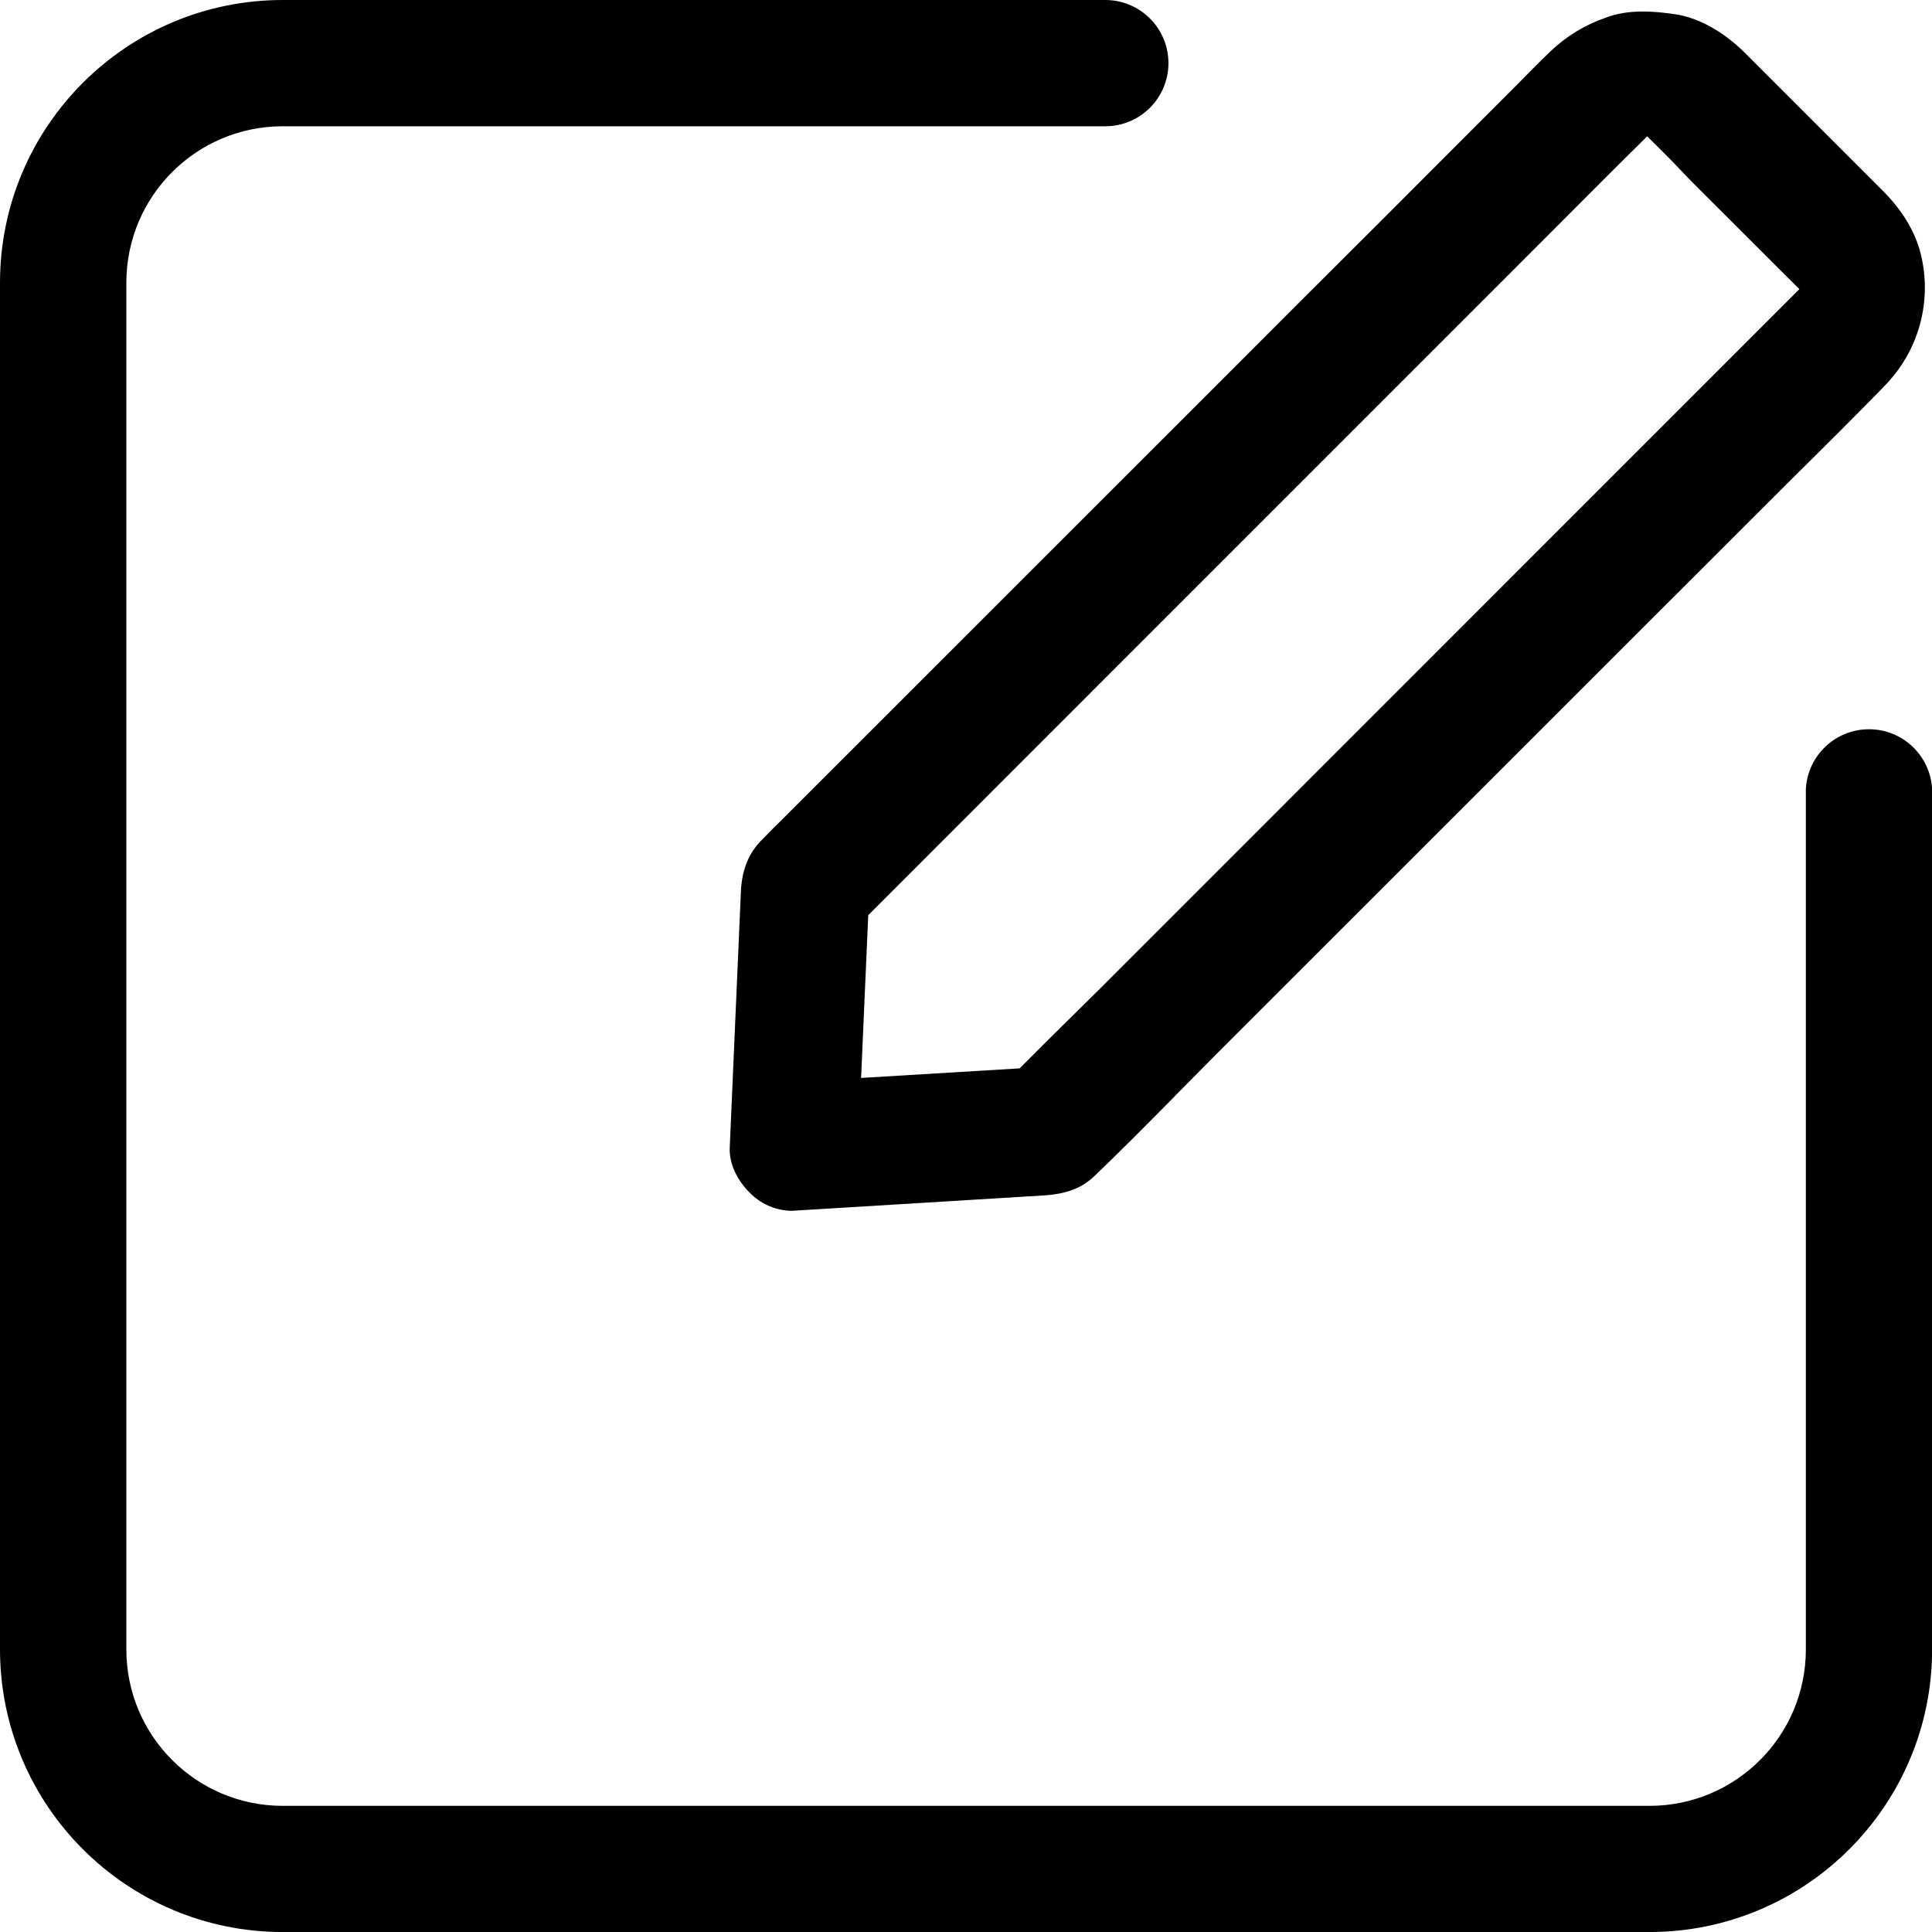
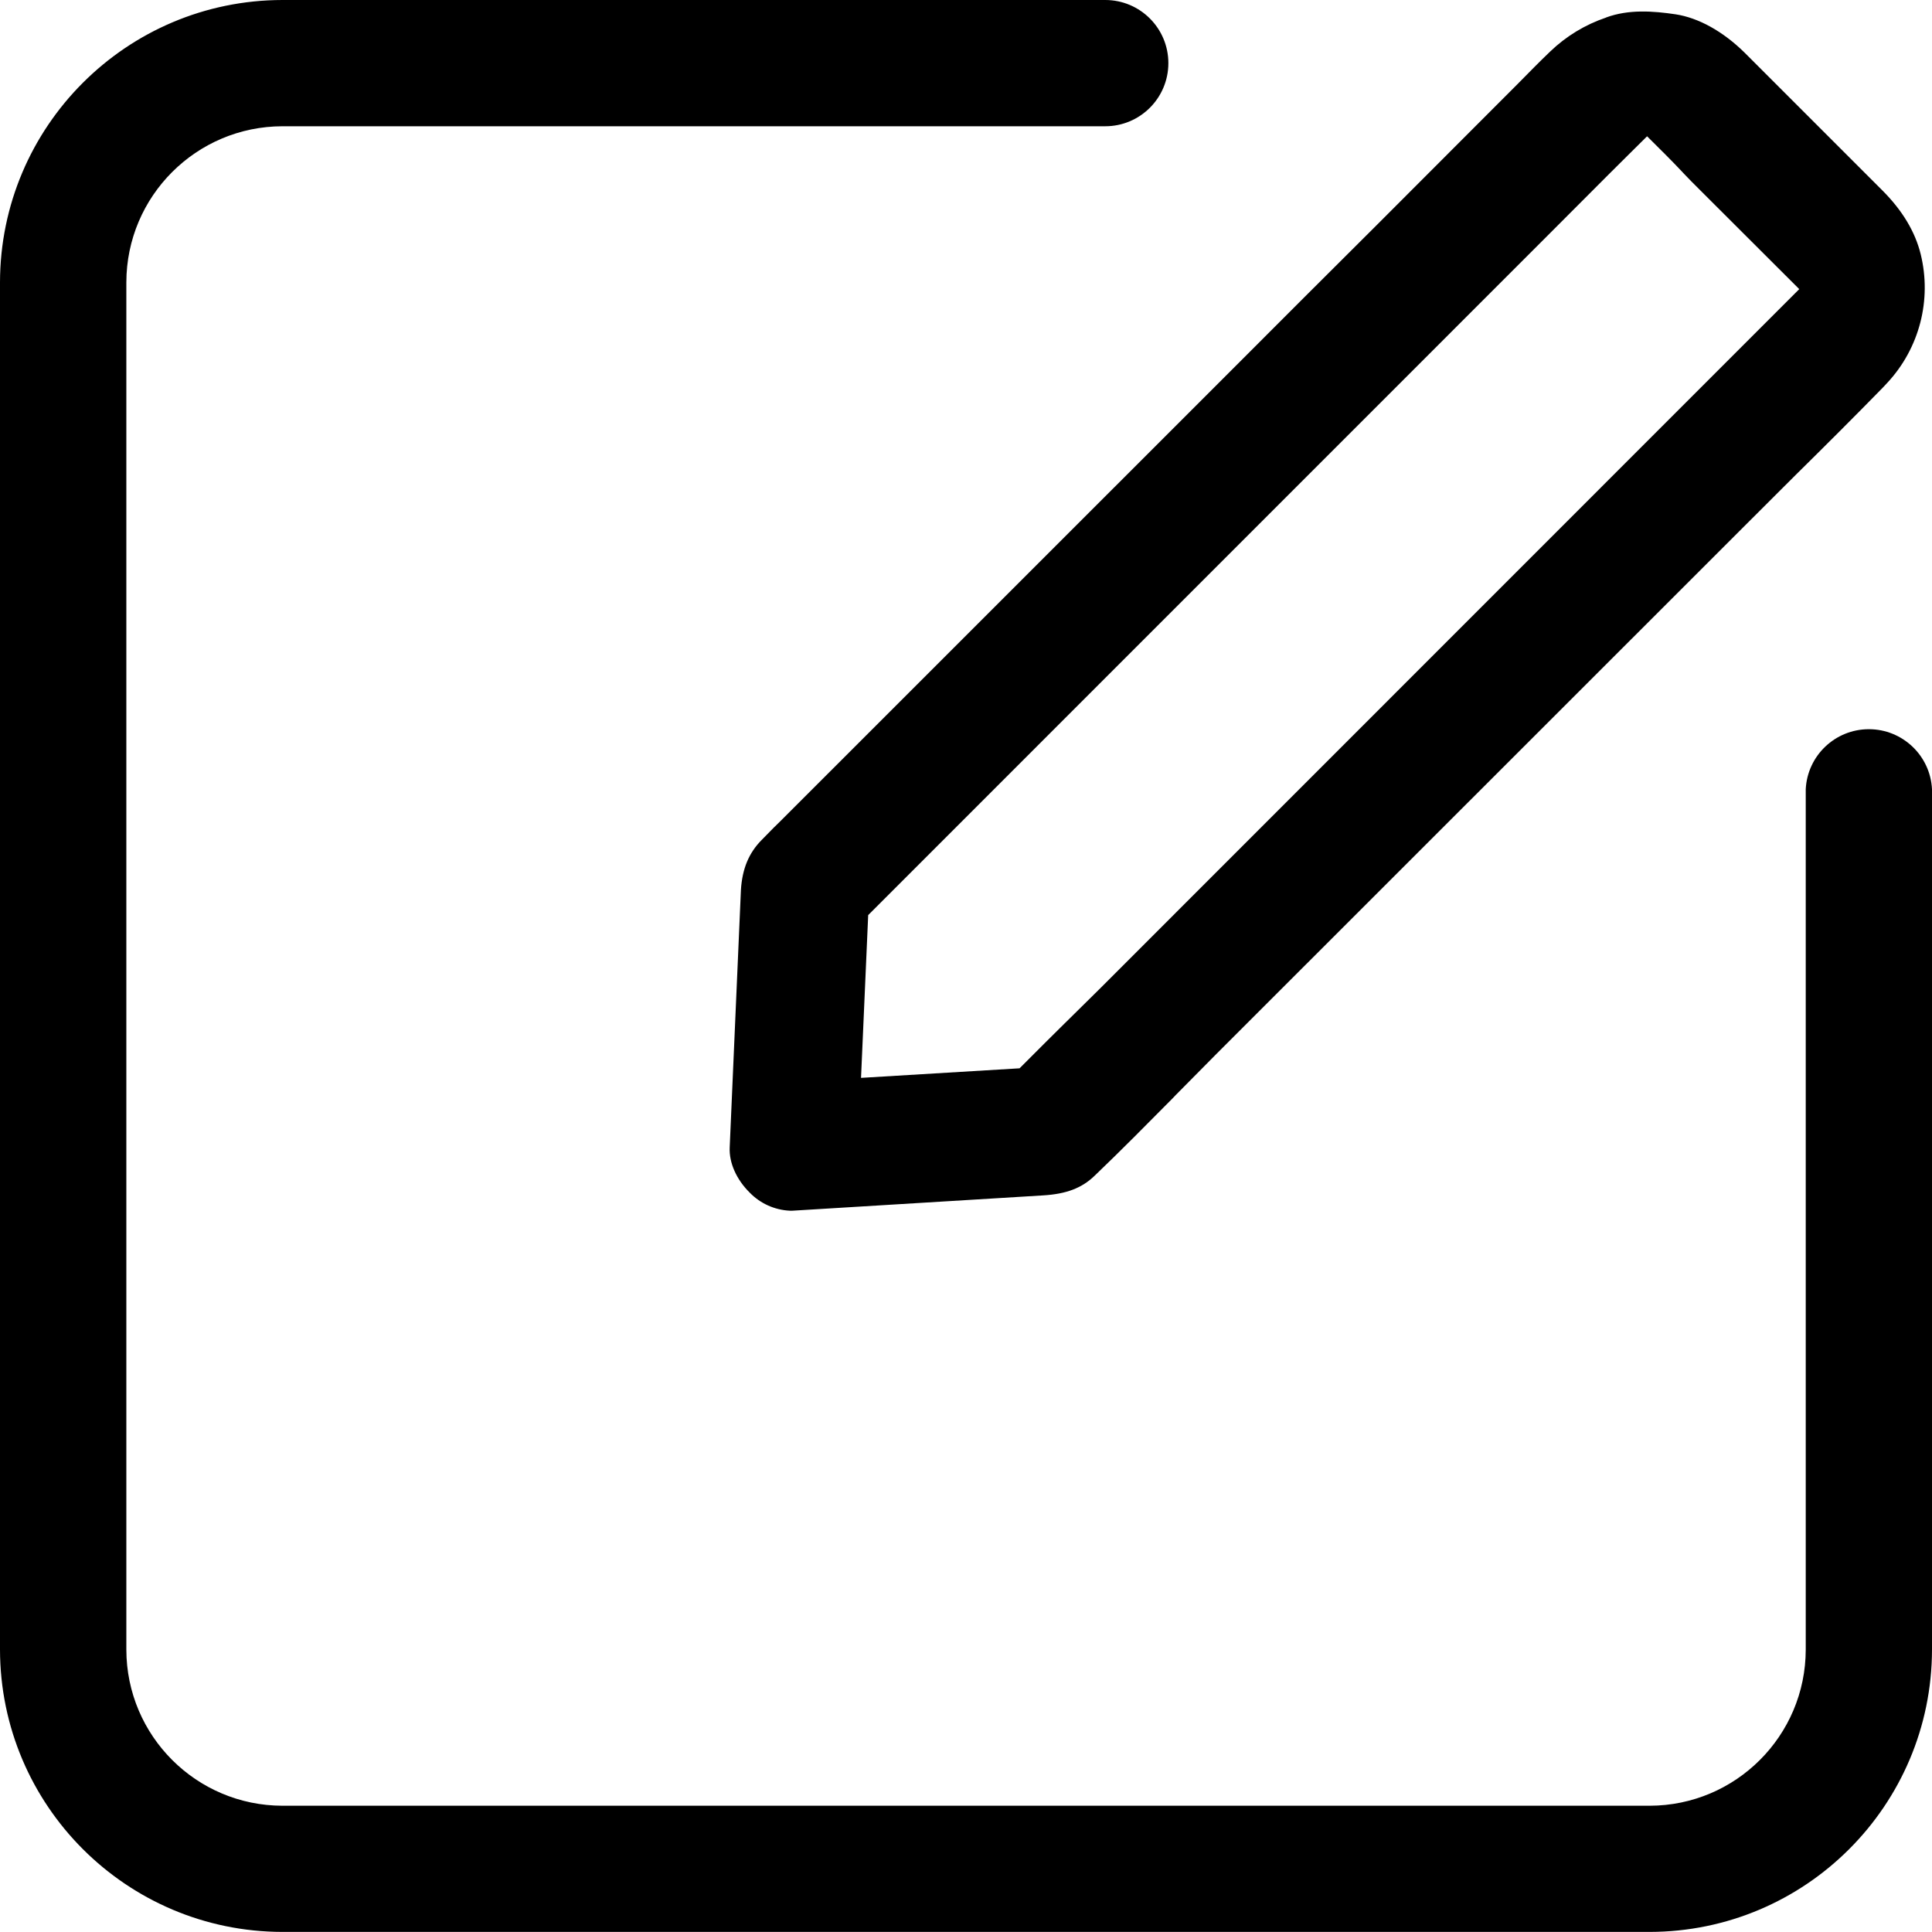
- <svg xmlns="http://www.w3.org/2000/svg">
+ <svg xmlns="http://www.w3.org/2000/svg" viewBox="0 0 23.228 23.227">
  <path d="M13.288 0a.759.759 0 110 1.518H3.396a1.88 1.88 0 00-1.877 1.877v16.438a1.88 1.88 0 001.877 1.877h16.437a1.88 1.88 0 001.877-1.877V9.488a.76.76 0 011.518 0v10.344a3.399 3.399 0 01-3.395 3.395H3.396A3.4 3.4 0 010 19.832V3.395A3.4 3.4 0 013.396 0zm6.022.21c.273-.1.564-.078.835-.038.276.042.57.205.83.461l.54.54 1.117 1.117c.24.24.394.497.46.766a1.68 1.68 0 01-.4 1.545l-.058.062c-.344.352-.7.707-1.048 1.05l-.631.63-6.33 6.328-.488.493-.038.04c-.307.31-.621.628-.939.932-.153.148-.339.219-.619.236l-3.014.184h-.03a.719.719 0 01-.484-.218c-.158-.156-.249-.358-.24-.543l.135-3.097c.016-.253.095-.443.248-.598l.157-.16.003-.002.082-.081 5.416-5.415a719.16 719.16 0 011.747-1.745l1.68-1.682c.144-.146.27-.275.397-.396a1.8 1.8 0 01.672-.408zm.493 1.428l-.221.219c-.153.151-.306.305-.457.456l-.536.537-8.151 8.152-.086 1.957 1.906-.115.312-.312.226-.224.05-.049.385-.38 8.401-8.403-1.211-1.209a8.233 8.233 0 01-.172-.175l-.027-.029c-.065-.068-.13-.137-.2-.206l-.22-.219z" fill="currentColor">
  </path>
</svg>
